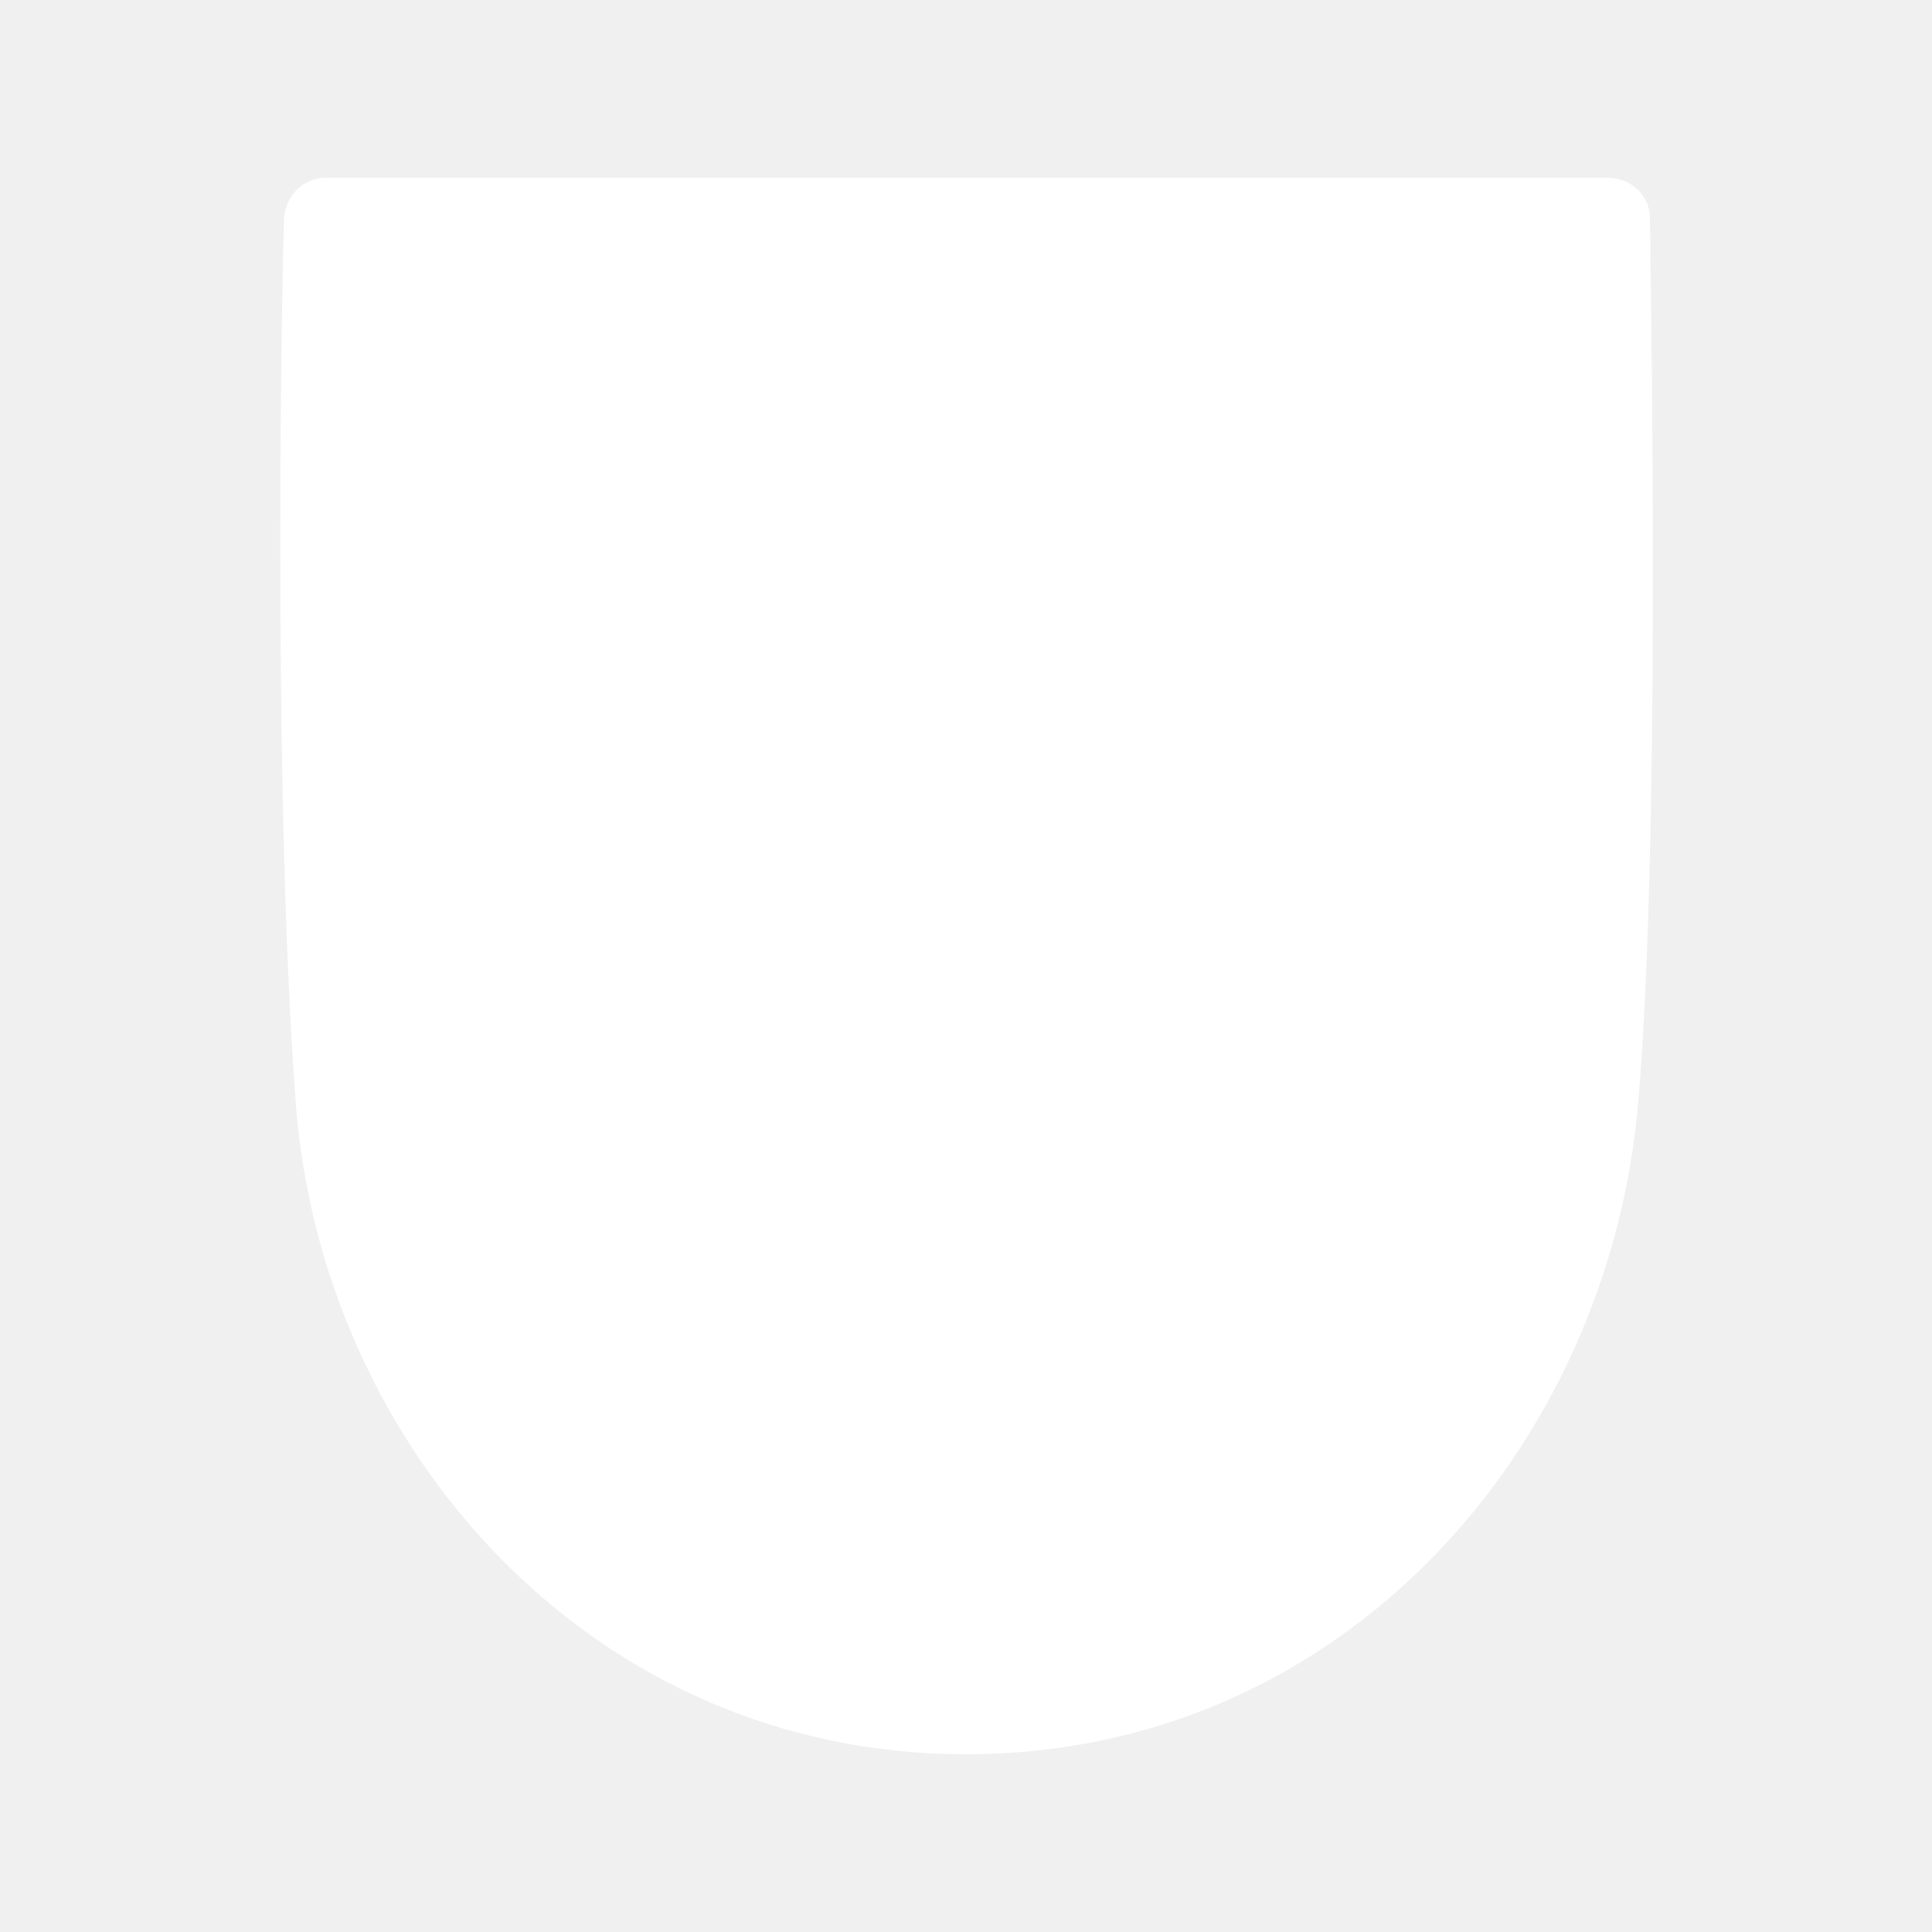
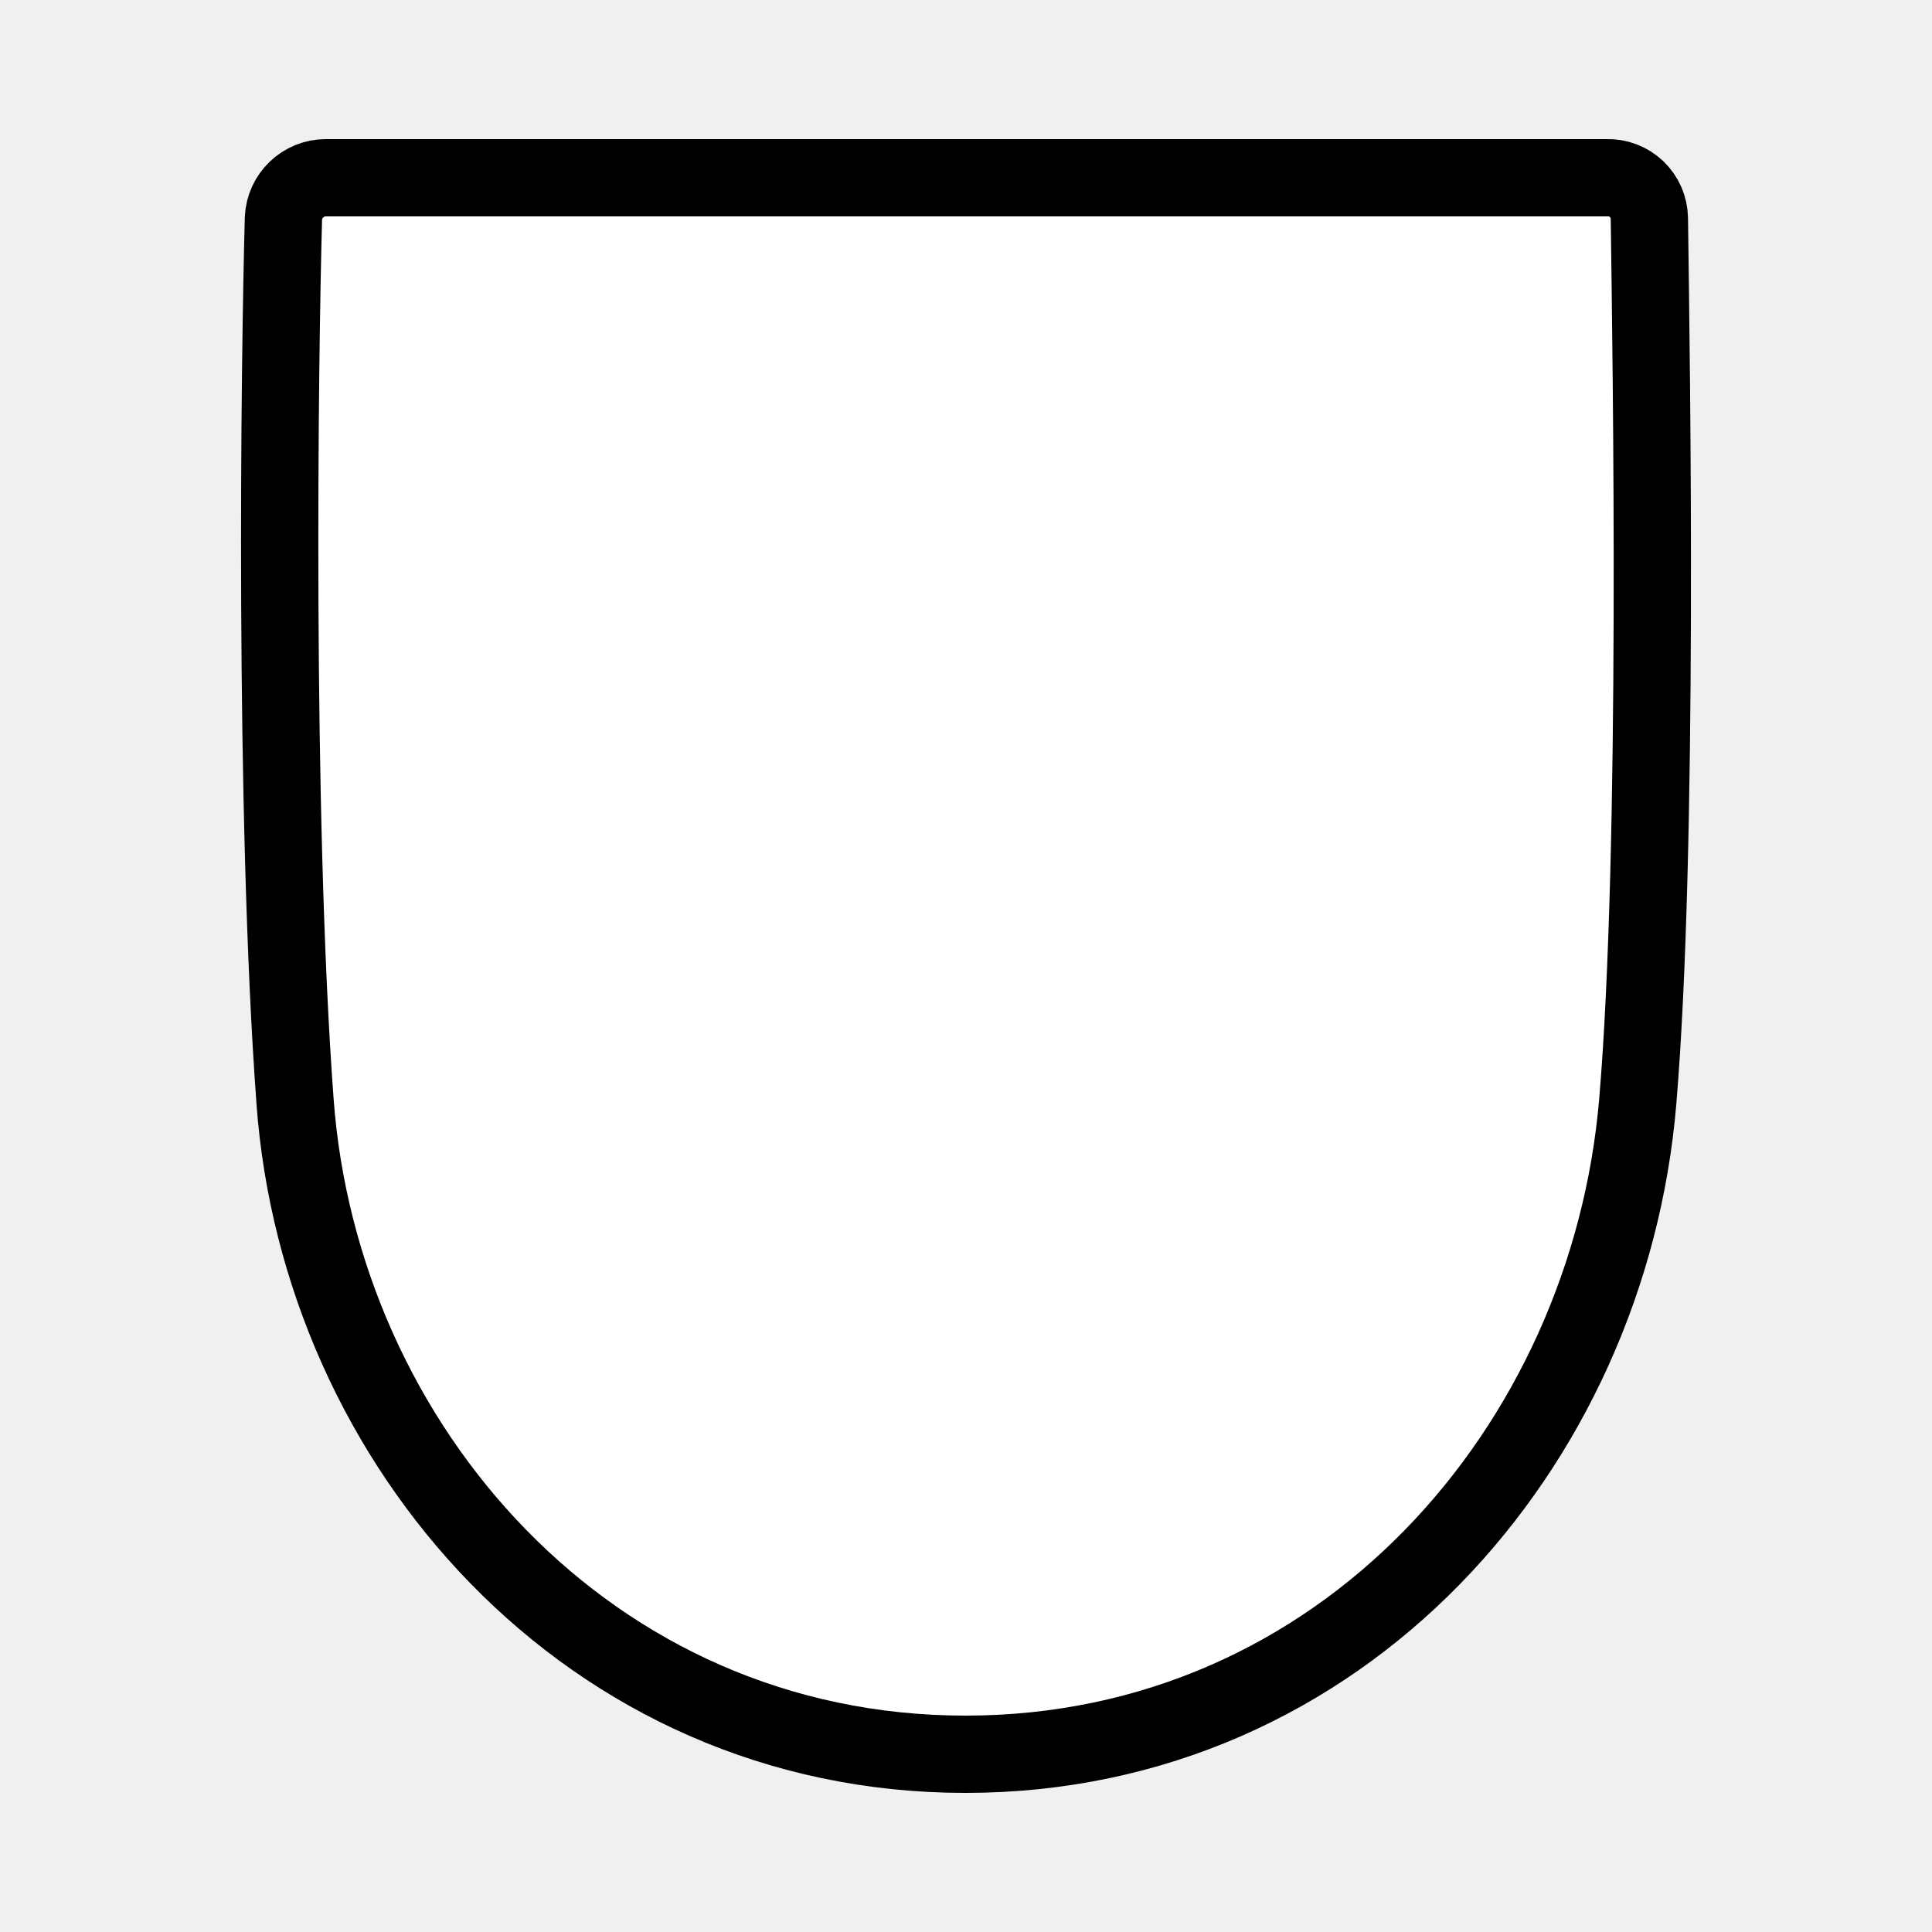
- <svg xmlns="http://www.w3.org/2000/svg" version="1.1" id="plover" x="0px" y="0px" viewBox="0 0 100 100" style="enable-background:new 0 0 100 100;" xml:space="preserve">
-   <style type="text/css">
- 	.st0{fill:#FFFFFF;}
- </style>
-   <path id="base-opaque" class="st0" d="M16.9,9.2c-1.2,0-2.1,0.9-2.2,2.1c-0.2,7.1-0.5,30.8,0.6,45.7C16.6,74.8,30.5,90.8,50,90.8  S83.3,74.9,84.8,57c1.1-13.1,0.7-38.3,0.6-45.7c0-1.2-1-2.1-2.2-2.1L16.9,9.2L16.9,9.2L16.9,9.2z" />
+ <svg xmlns="http://www.w3.org/2000/svg" viewBox="0 0 100 100">
+   <path d="M16.871,9.2a2.2,2.2,0,0,0-2.2,2.1c-0.2,7.1-.5,30.8.6,45.7,1.3,17.8,15.2,33.8,34.7,33.8s33.3-15.9,34.8-33.8c1.1-13.1.7-38.3,0.6-45.7a2.135,2.135,0,0,0-2.2-2.1h-66.3Z" style="fill:#fff;stroke:#000;stroke-miterlimit:10;stroke-width:4px" />
</svg>
